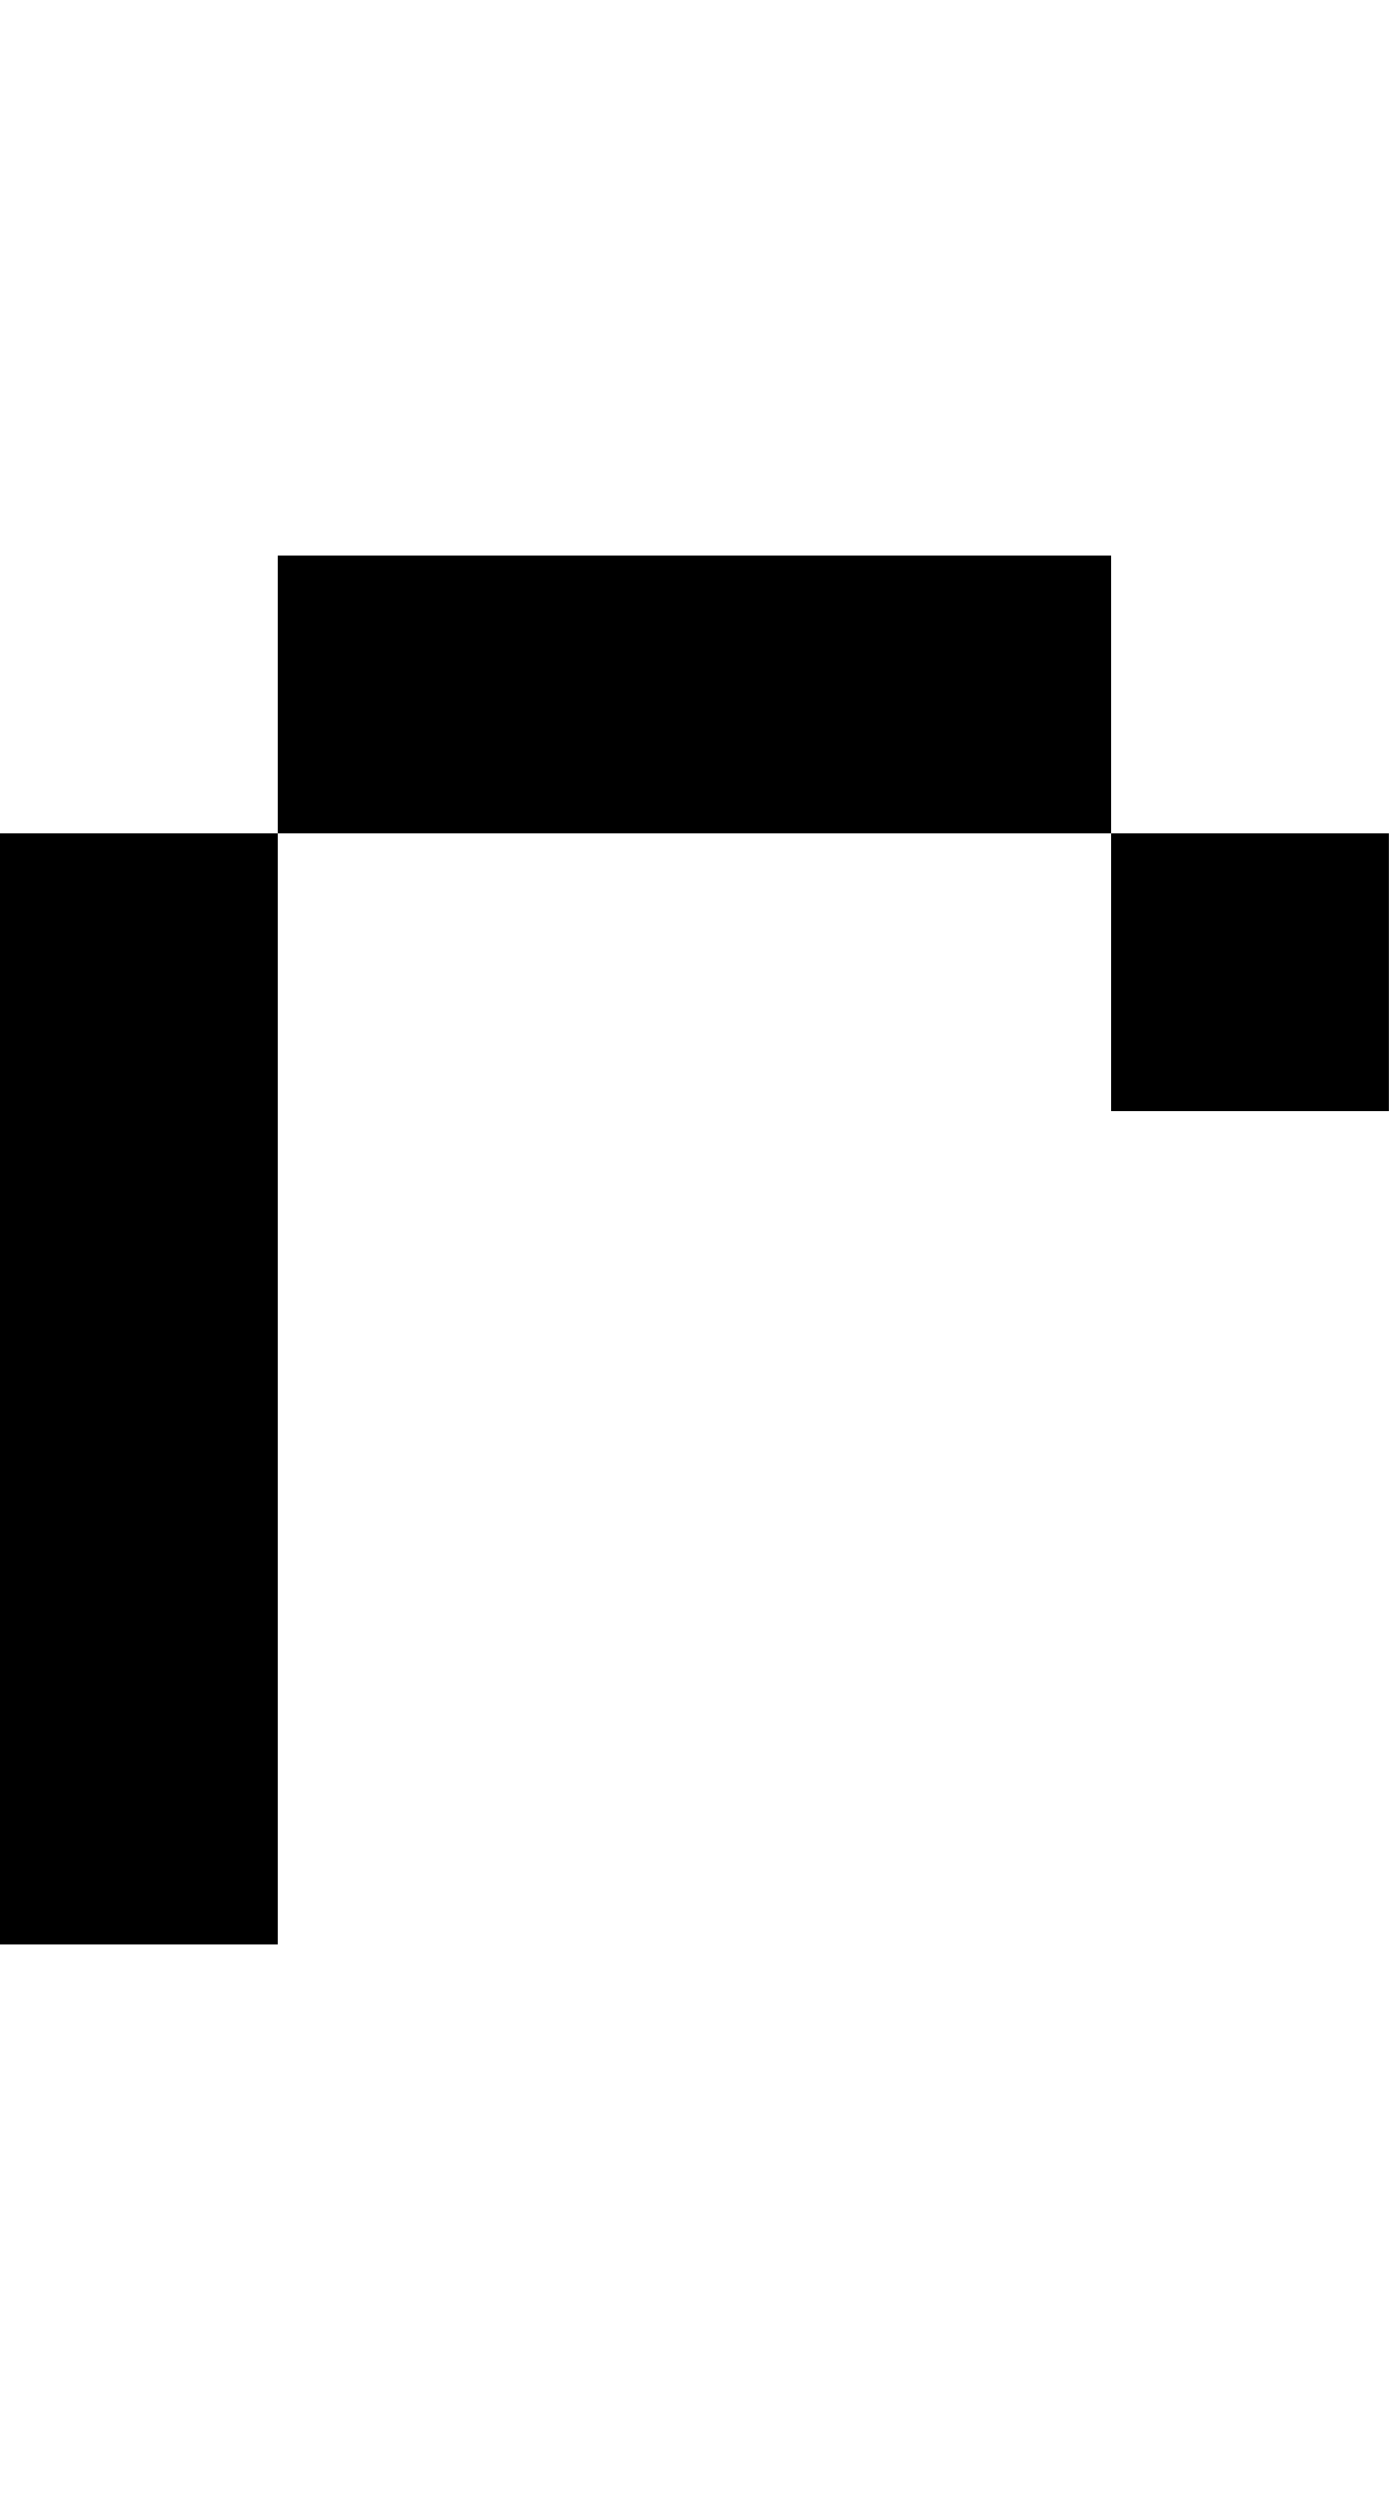
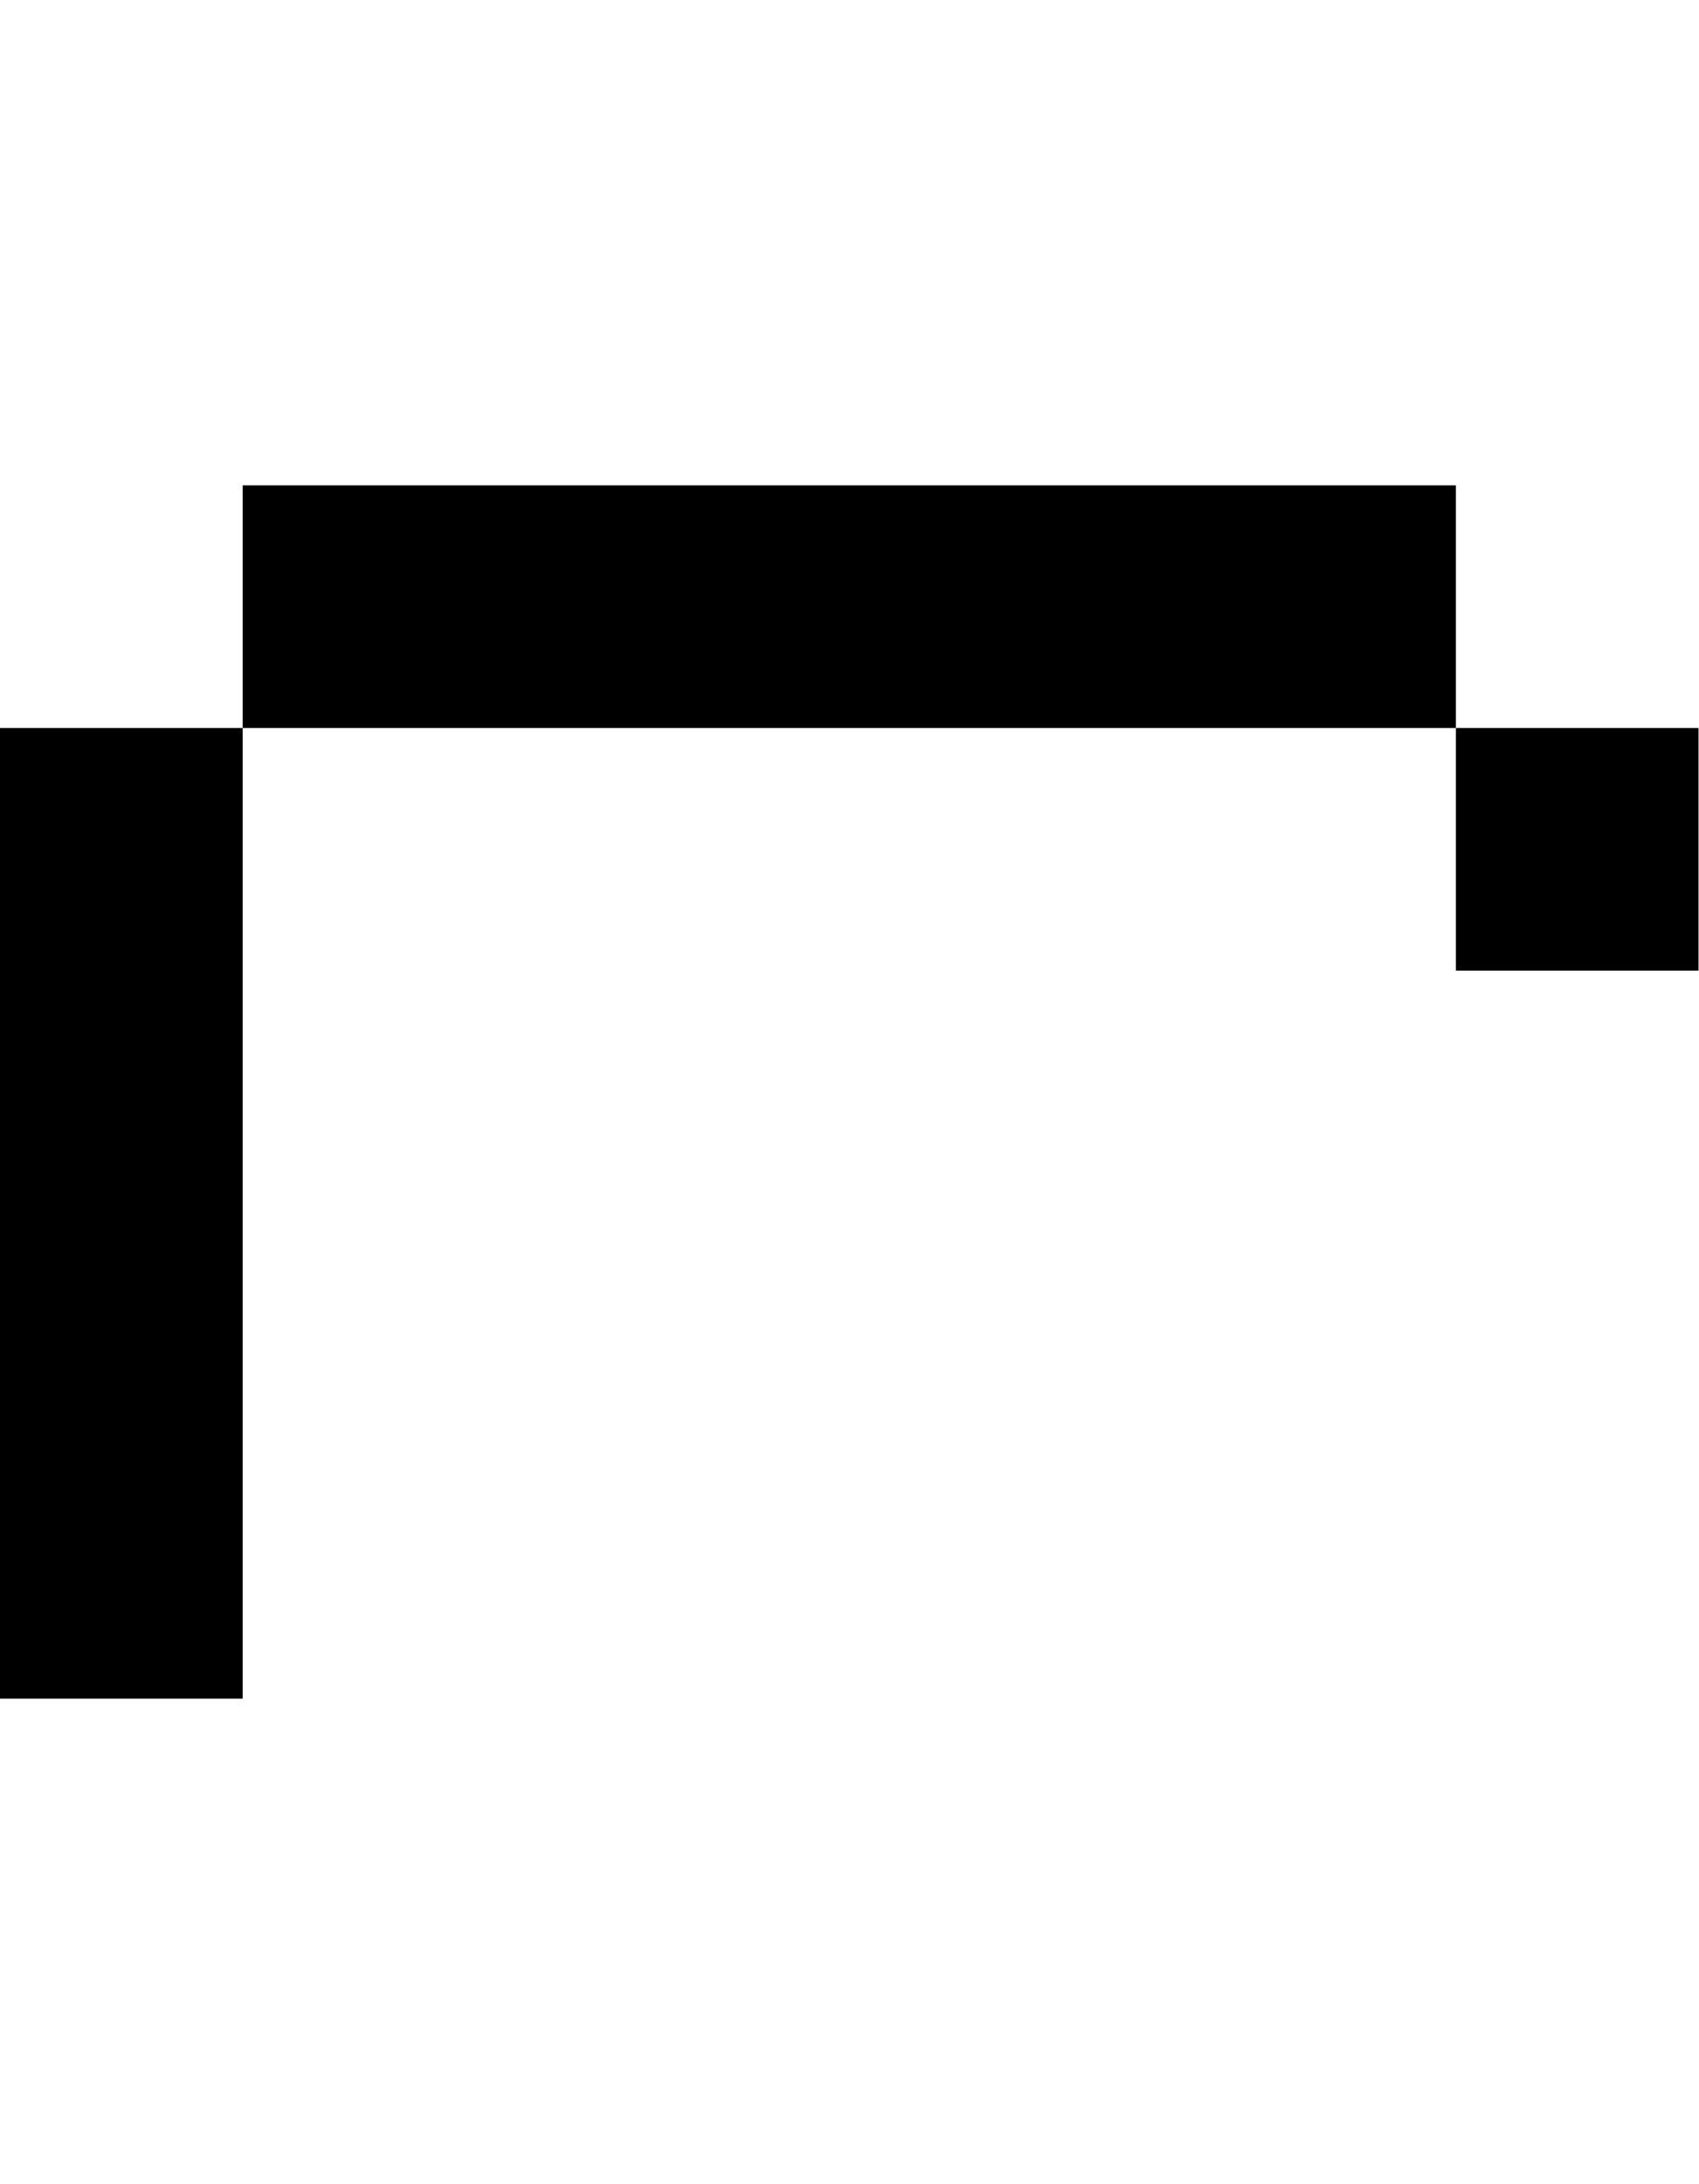
- <svg xmlns="http://www.w3.org/2000/svg" viewBox="0,0,5,9">
-   <path d="       M1,3       L1,2       L4,2       L4,3       L5,3       L5,4       L4,4       L4,3       Z       L1,7       L0,7       L0,3       Z" />
+ <svg xmlns="http://www.w3.org/2000/svg" viewBox="0,0,7,9">
+   <path d="       M1,3       L1,2       L6,2       L6,3       L7,3       L7,4       L6,4       L6,3       Z       L1,7       L0,7       L0,3       Z" />
</svg>
